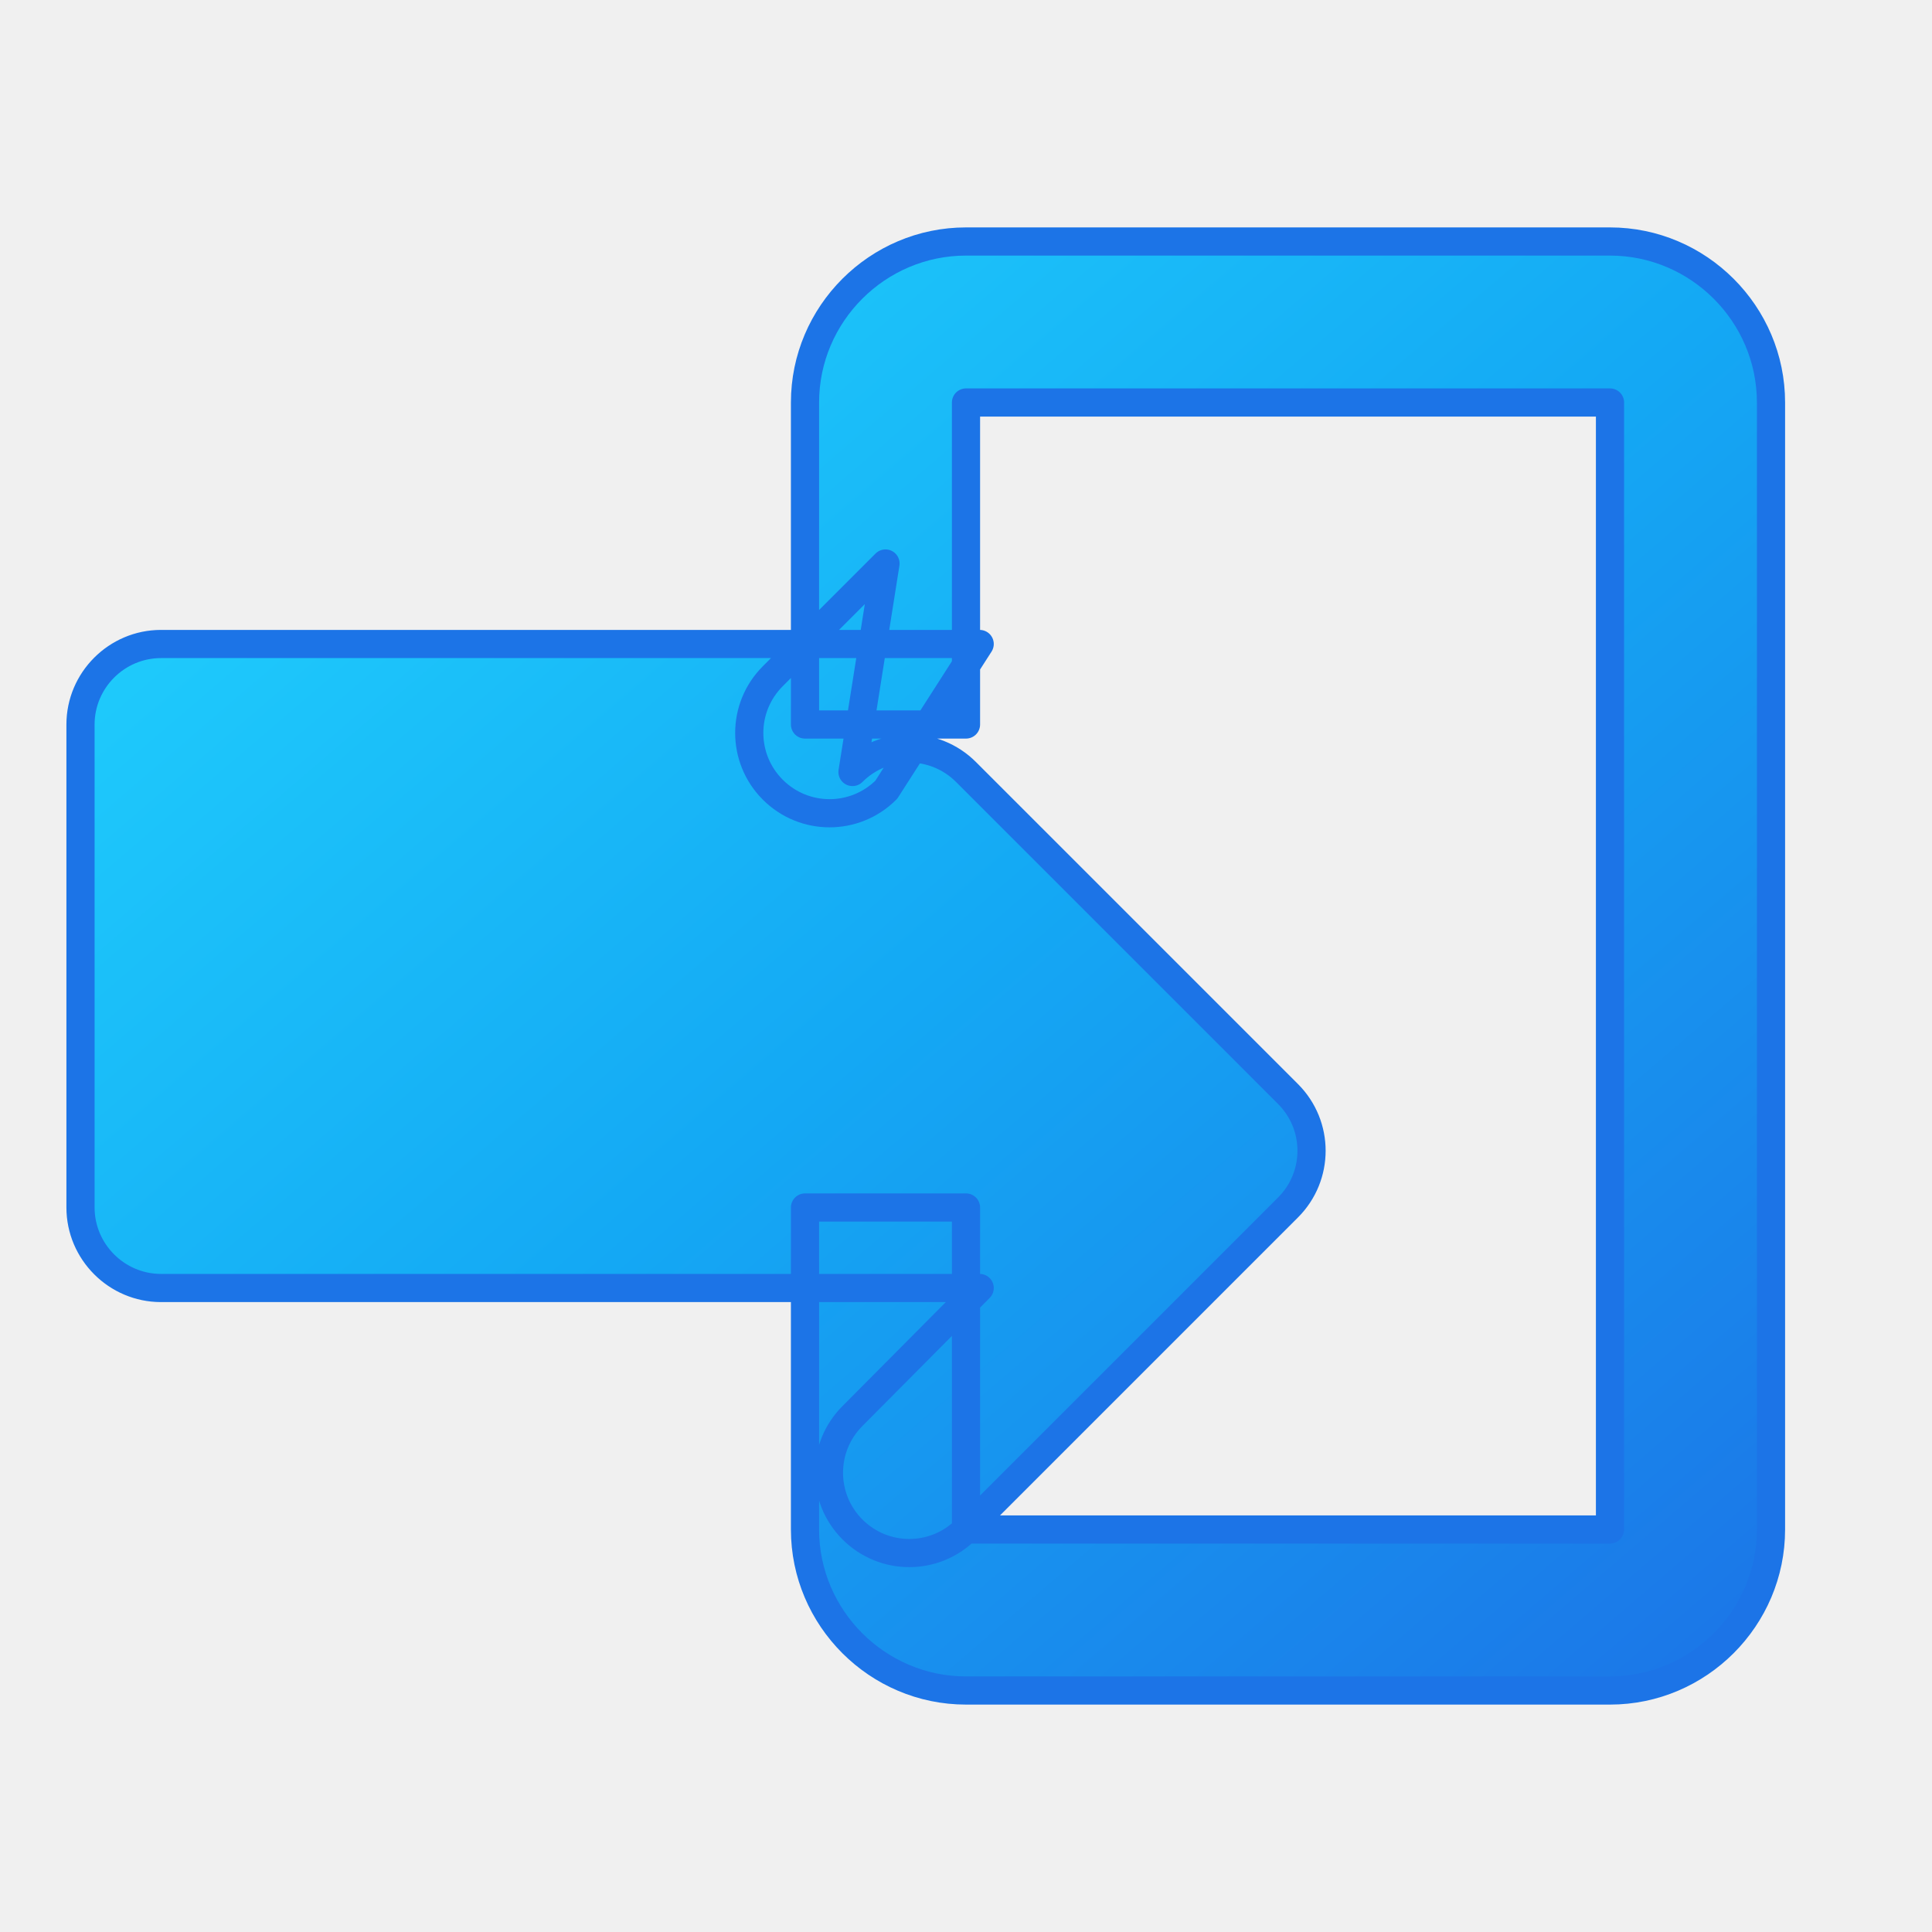
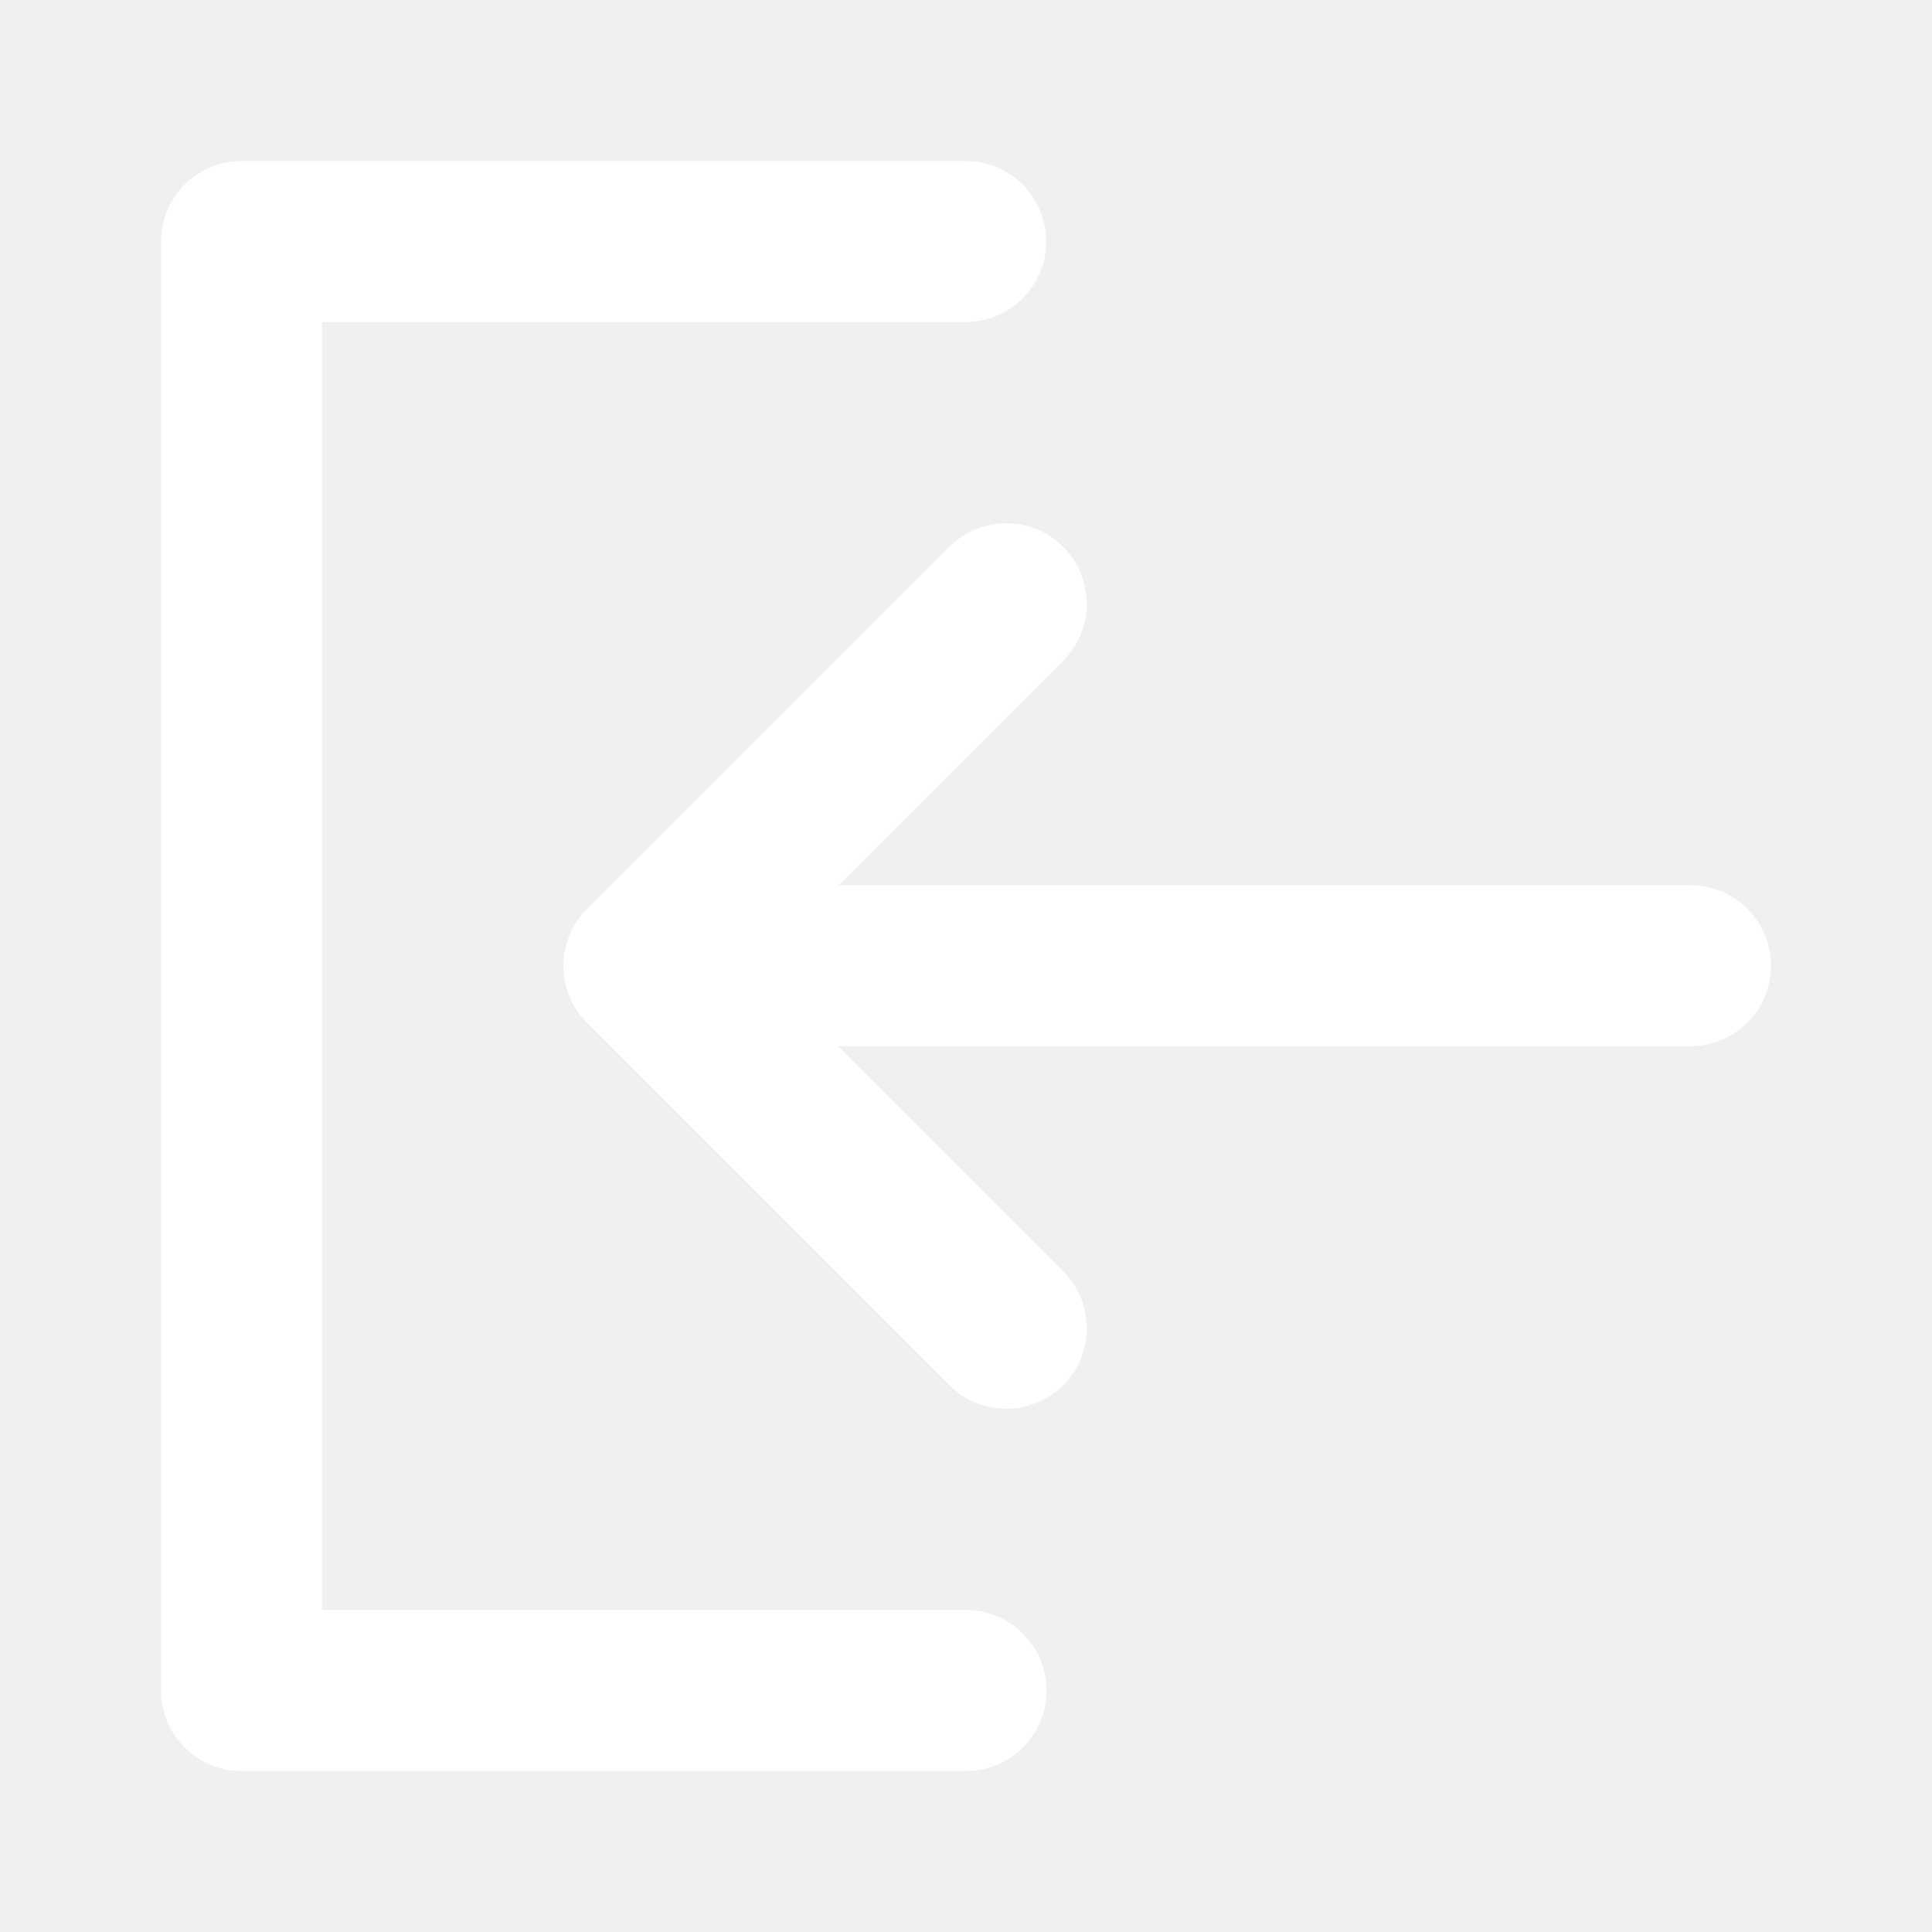
- <svg xmlns="http://www.w3.org/2000/svg" width="24" height="24" viewBox="0 0 24 24">
-   <defs>
-     <linearGradient id="loginGradient" x1="0%" y1="0%" x2="100%" y2="100%">
-       <stop offset="0%" stop-color="#23D9FF" />
-       <stop offset="50%" stop-color="#14A9F4" />
-       <stop offset="100%" stop-color="#1c74e7" />
-     </linearGradient>
-   </defs>
-   <path d="M11 7L9.6 8.4c-.39.39-.39 1.02 0 1.41.39.39 1.02.39 1.41 0L12.17 8H2c-.55 0-1 .45-1 1v6c0 .55.45 1 1 1h10.17l-1.58 1.59c-.39.39-.39 1.02 0 1.41.39.39 1.02.39 1.41 0l4-4c.39-.39.39-1.02 0-1.41l-4-4c-.39-.39-1.02-.39-1.41 0zM20 3h-8c-1.1 0-2 .9-2 2v4h2V5h8v14h-8v-4h-2v4c0 1.1.9 2 2 2h8c1.1 0 2-.9 2-2V5c0-1.1-.9-2-2-2z" fill="url(#loginGradient)" stroke="#1c74e7" stroke-width="0.35" stroke-linejoin="round" stroke-linecap="round" />
+ <svg xmlns="http://www.w3.org/2000/svg" width="32" height="32" viewBox="0 0 48 48" fill="none">
+   <path d="M23.992 6H6V42H24" stroke="#ffffff" stroke-width="4" stroke-linecap="round" stroke-linejoin="round" />
+   <path d="M25 33L16 24L25 15" stroke="#ffffff" stroke-width="4" stroke-linecap="round" stroke-linejoin="round" />
+   <path d="M42 23.992H16" stroke="#ffffff" stroke-width="4" stroke-linecap="round" stroke-linejoin="round" />
</svg>
